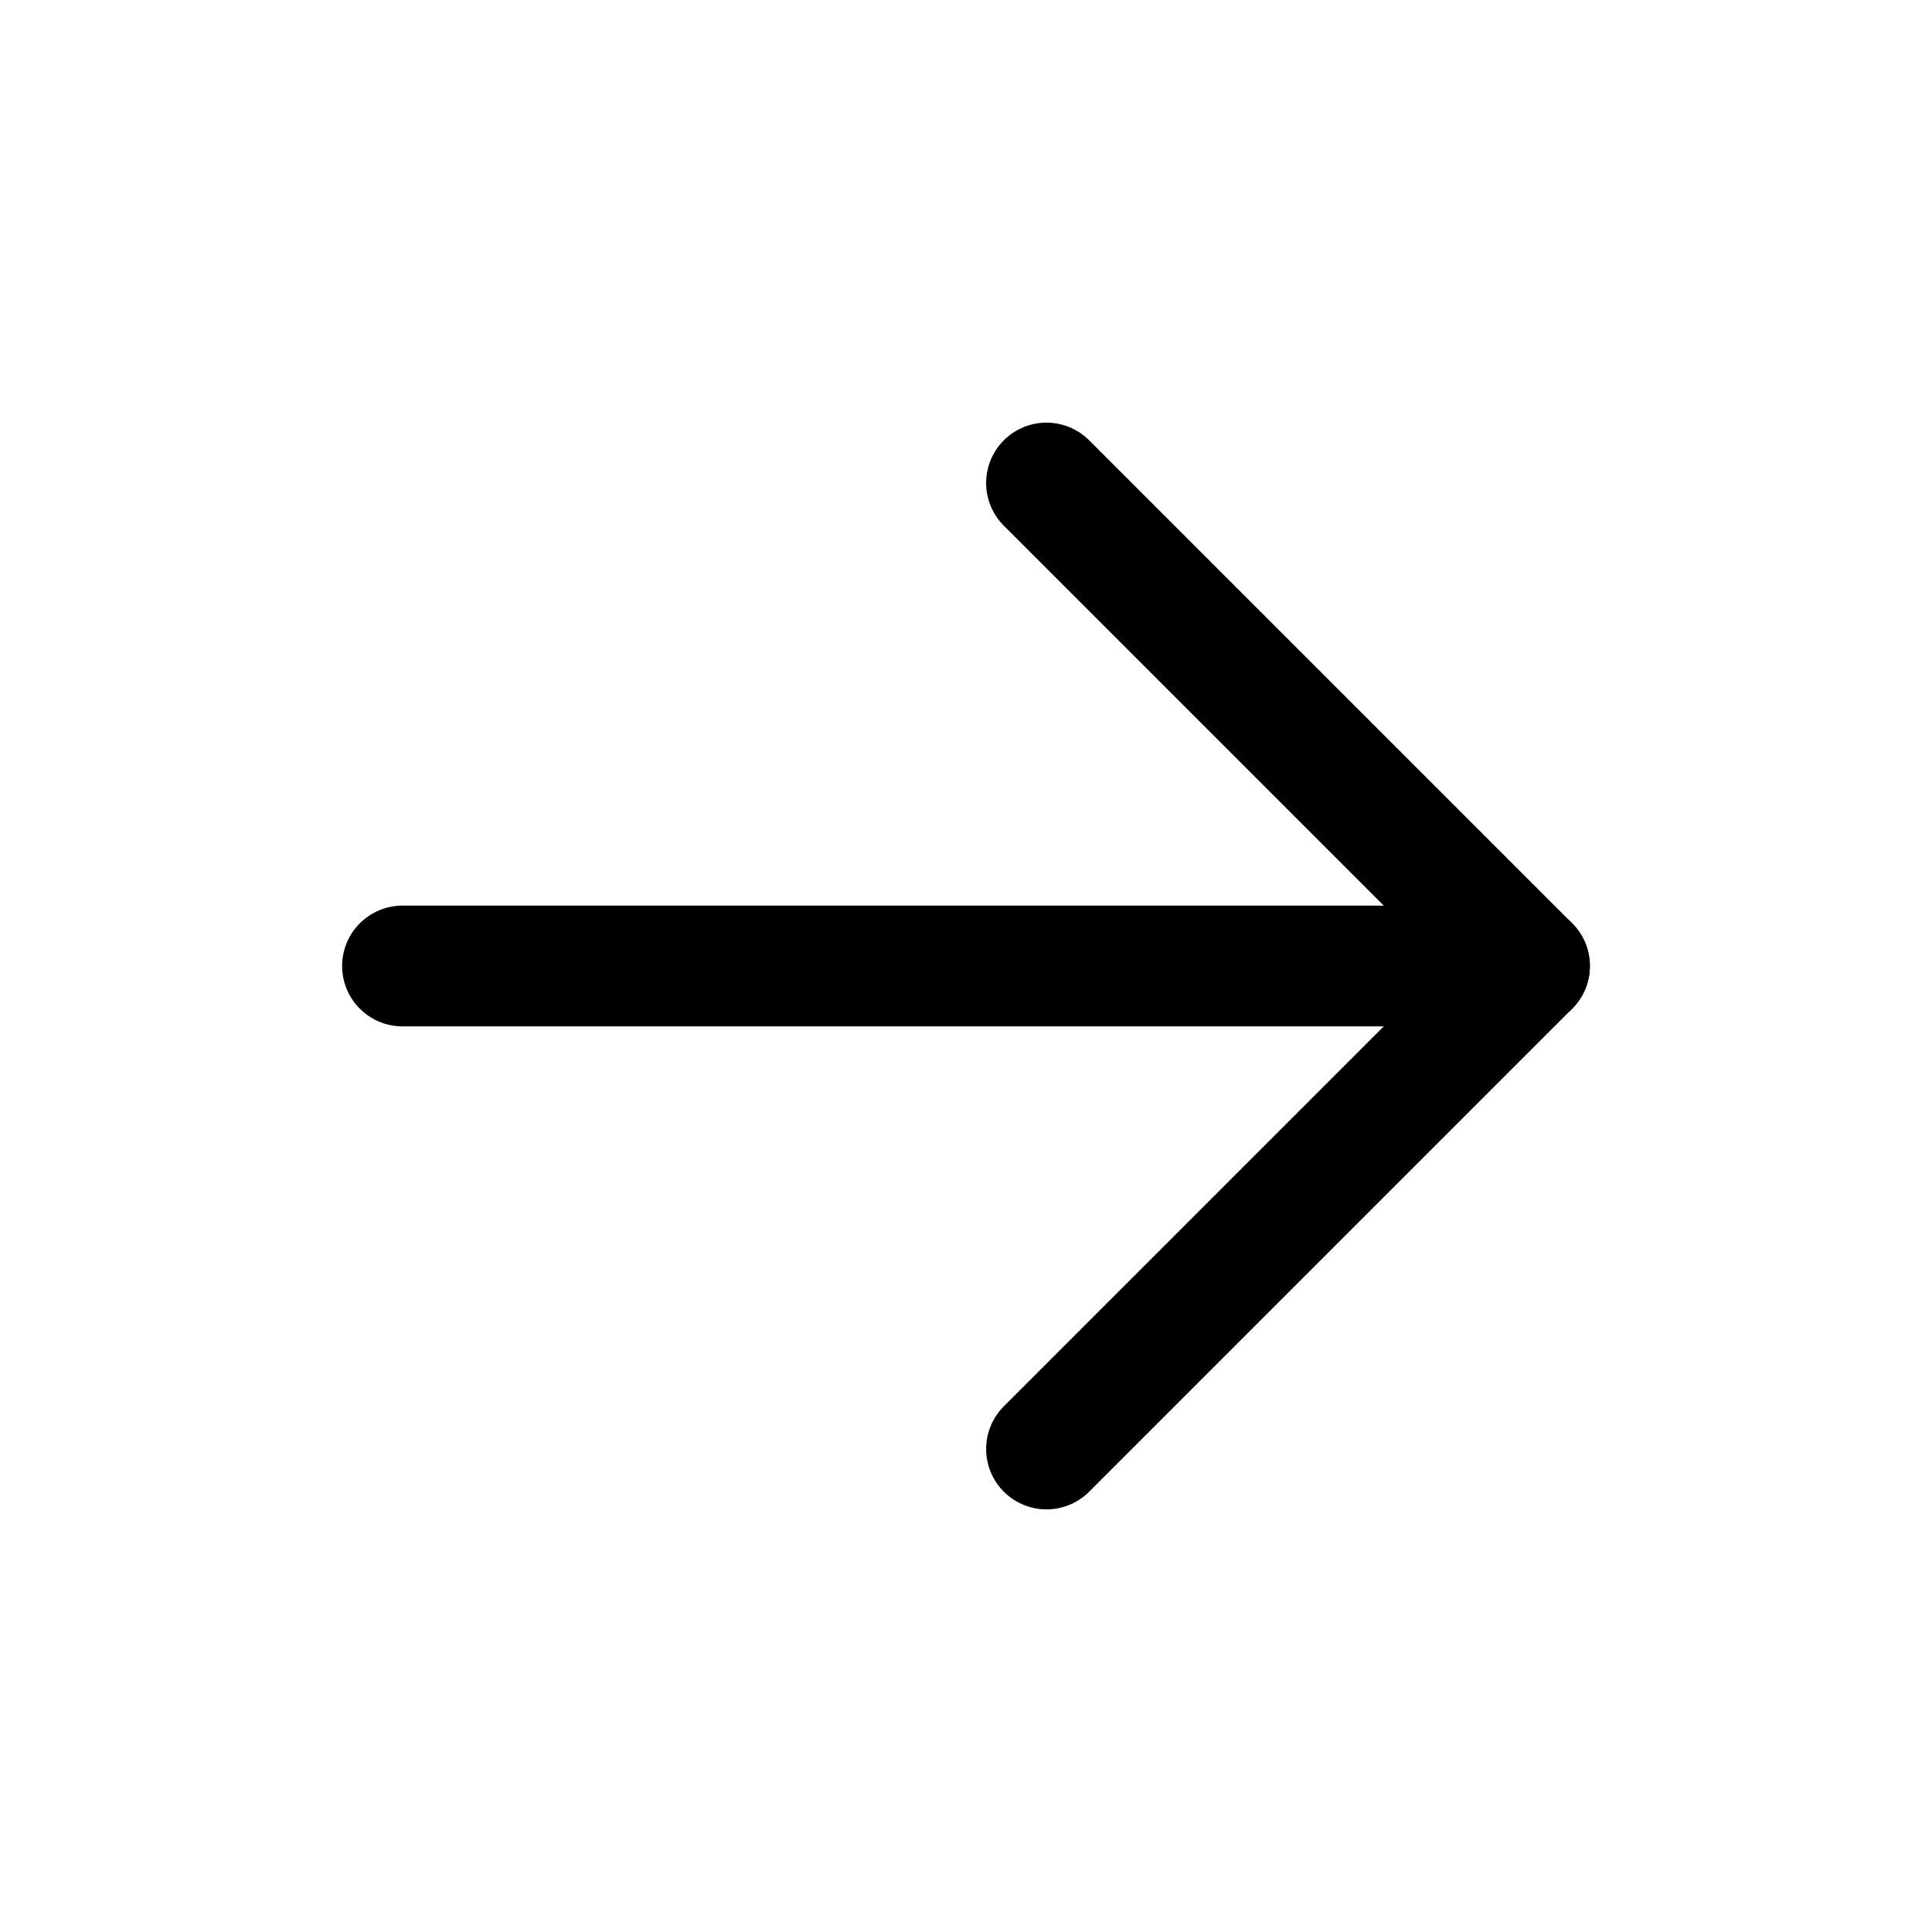
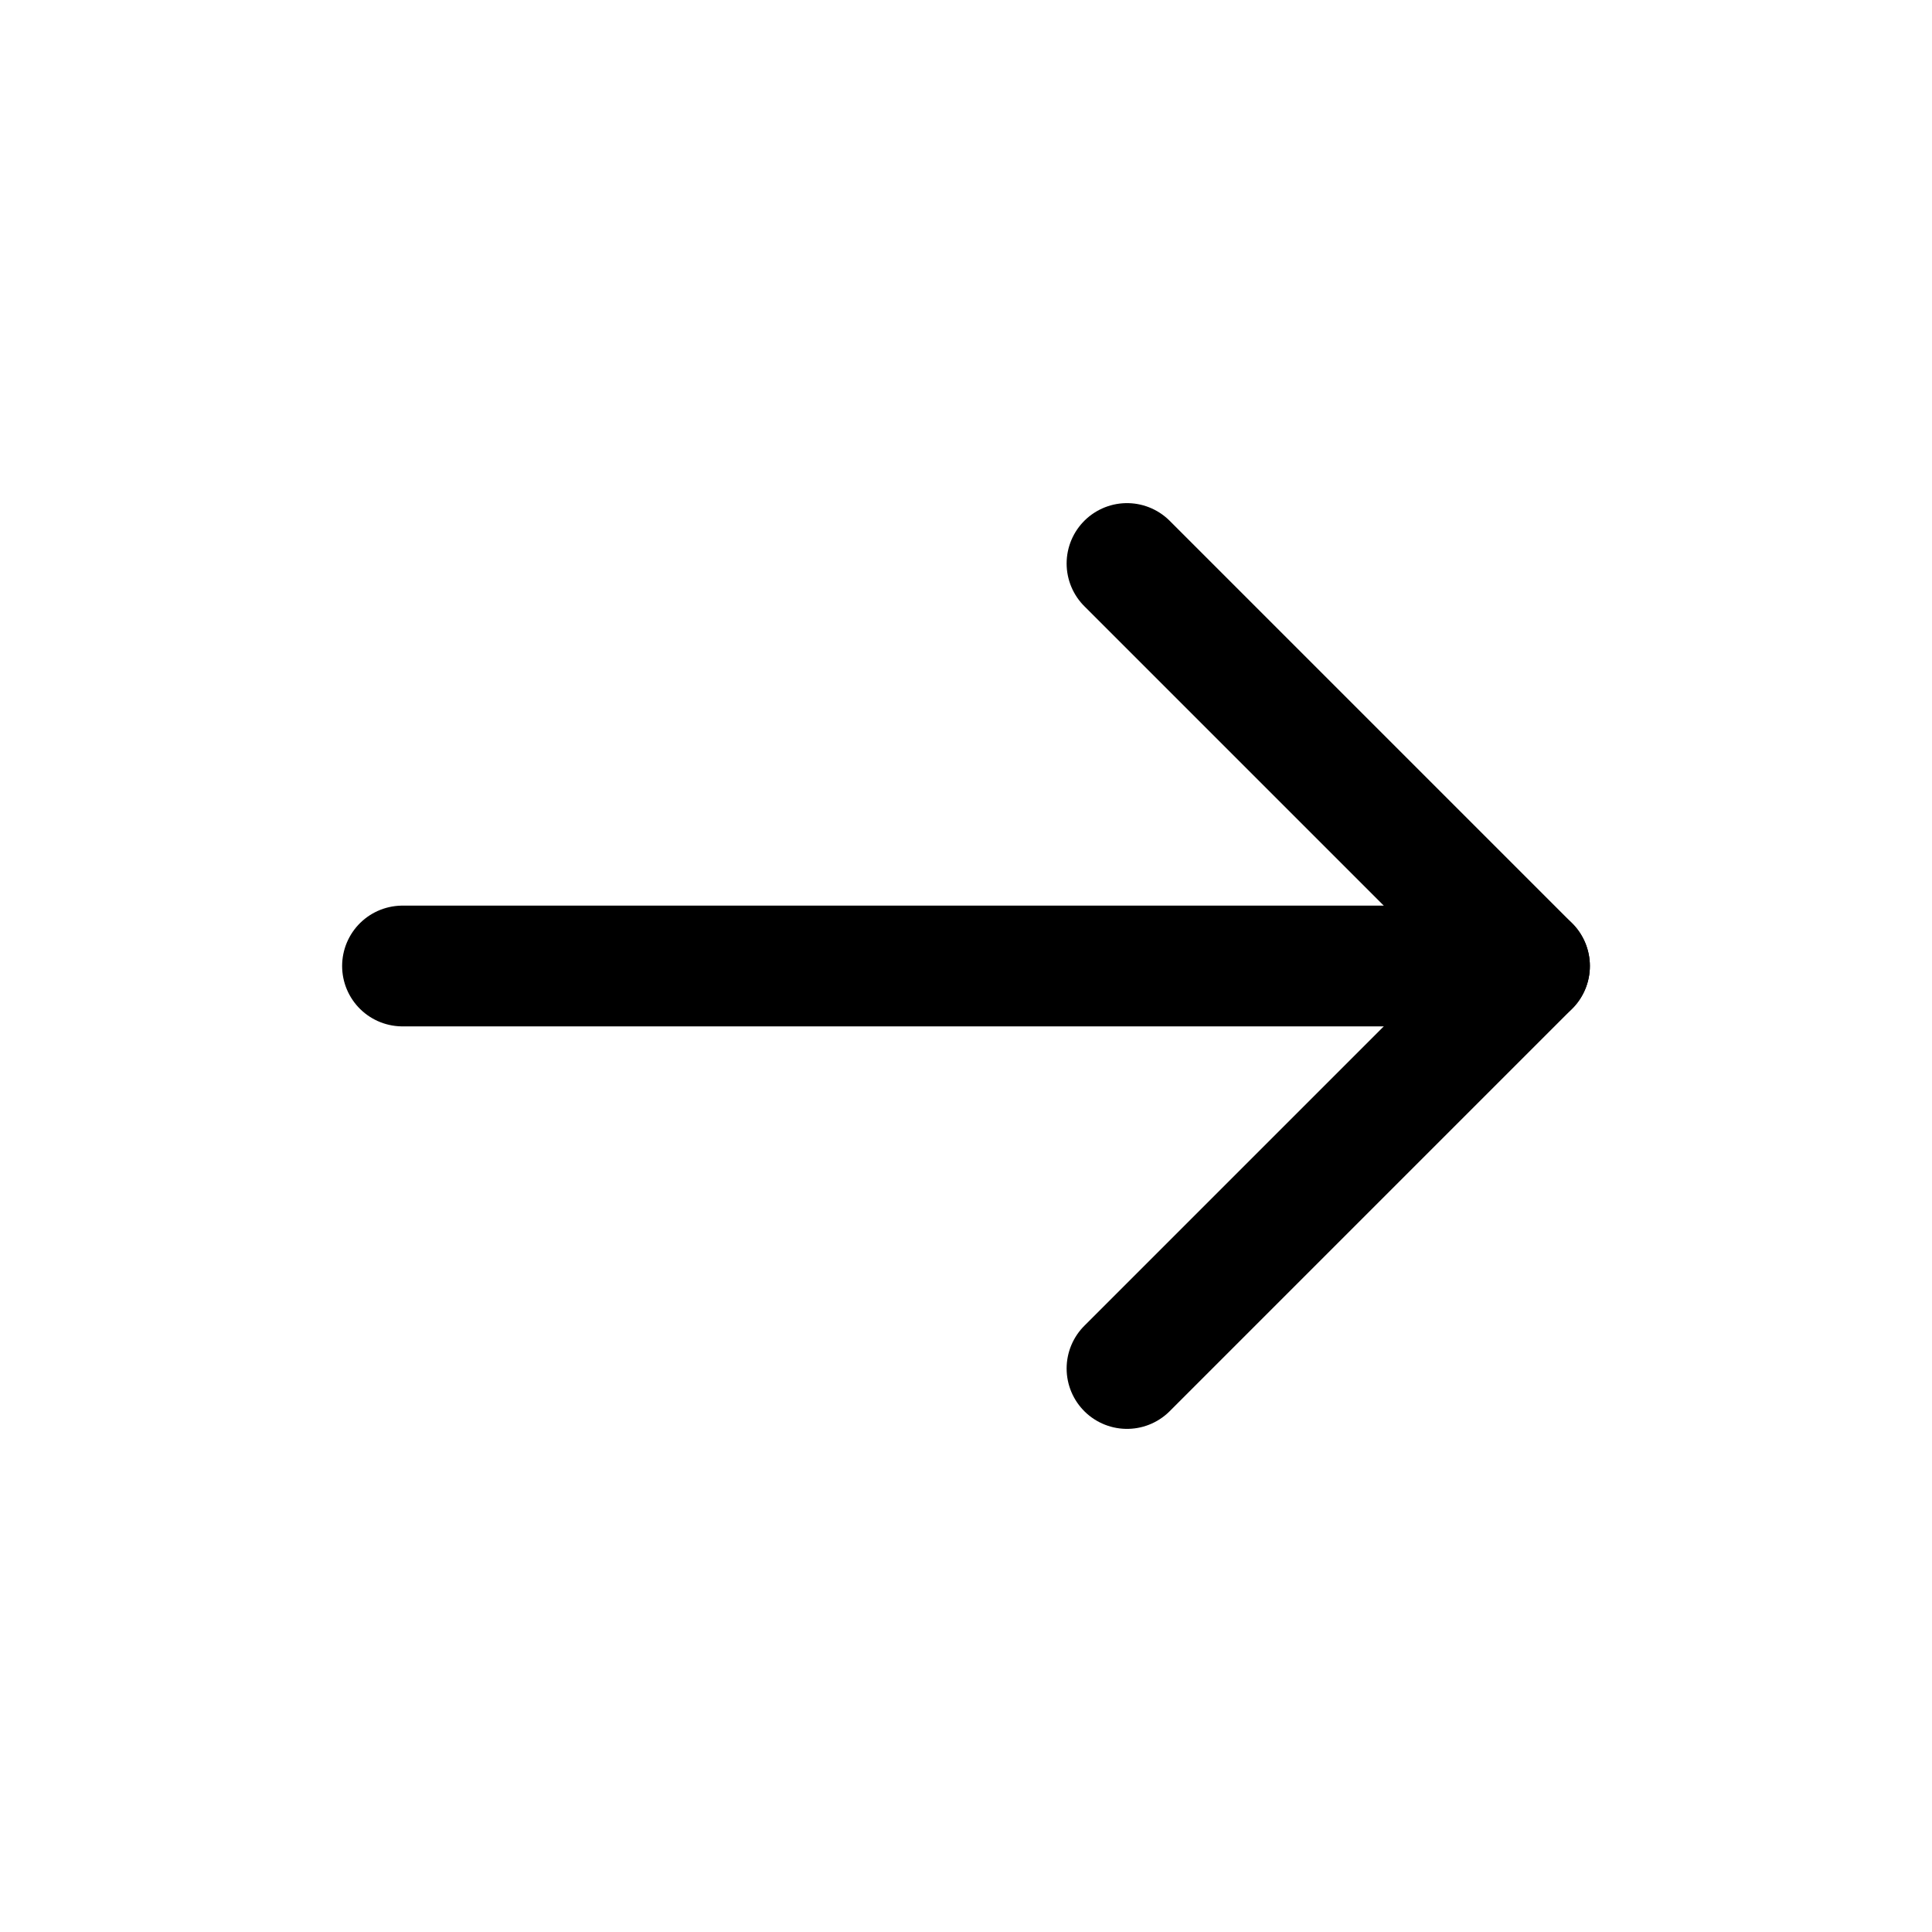
<svg xmlns="http://www.w3.org/2000/svg" viewBox="0 0 24 24" width="24" height="24" fill="none" stroke="currentColor" stroke-width="1.5" stroke-linecap="round" stroke-linejoin="round">
  <path d="M5 12H19" />
-   <path d="M13 6L19 12L13 18" />
+   <path d="M14 7L19 12L14 17" />
</svg>
